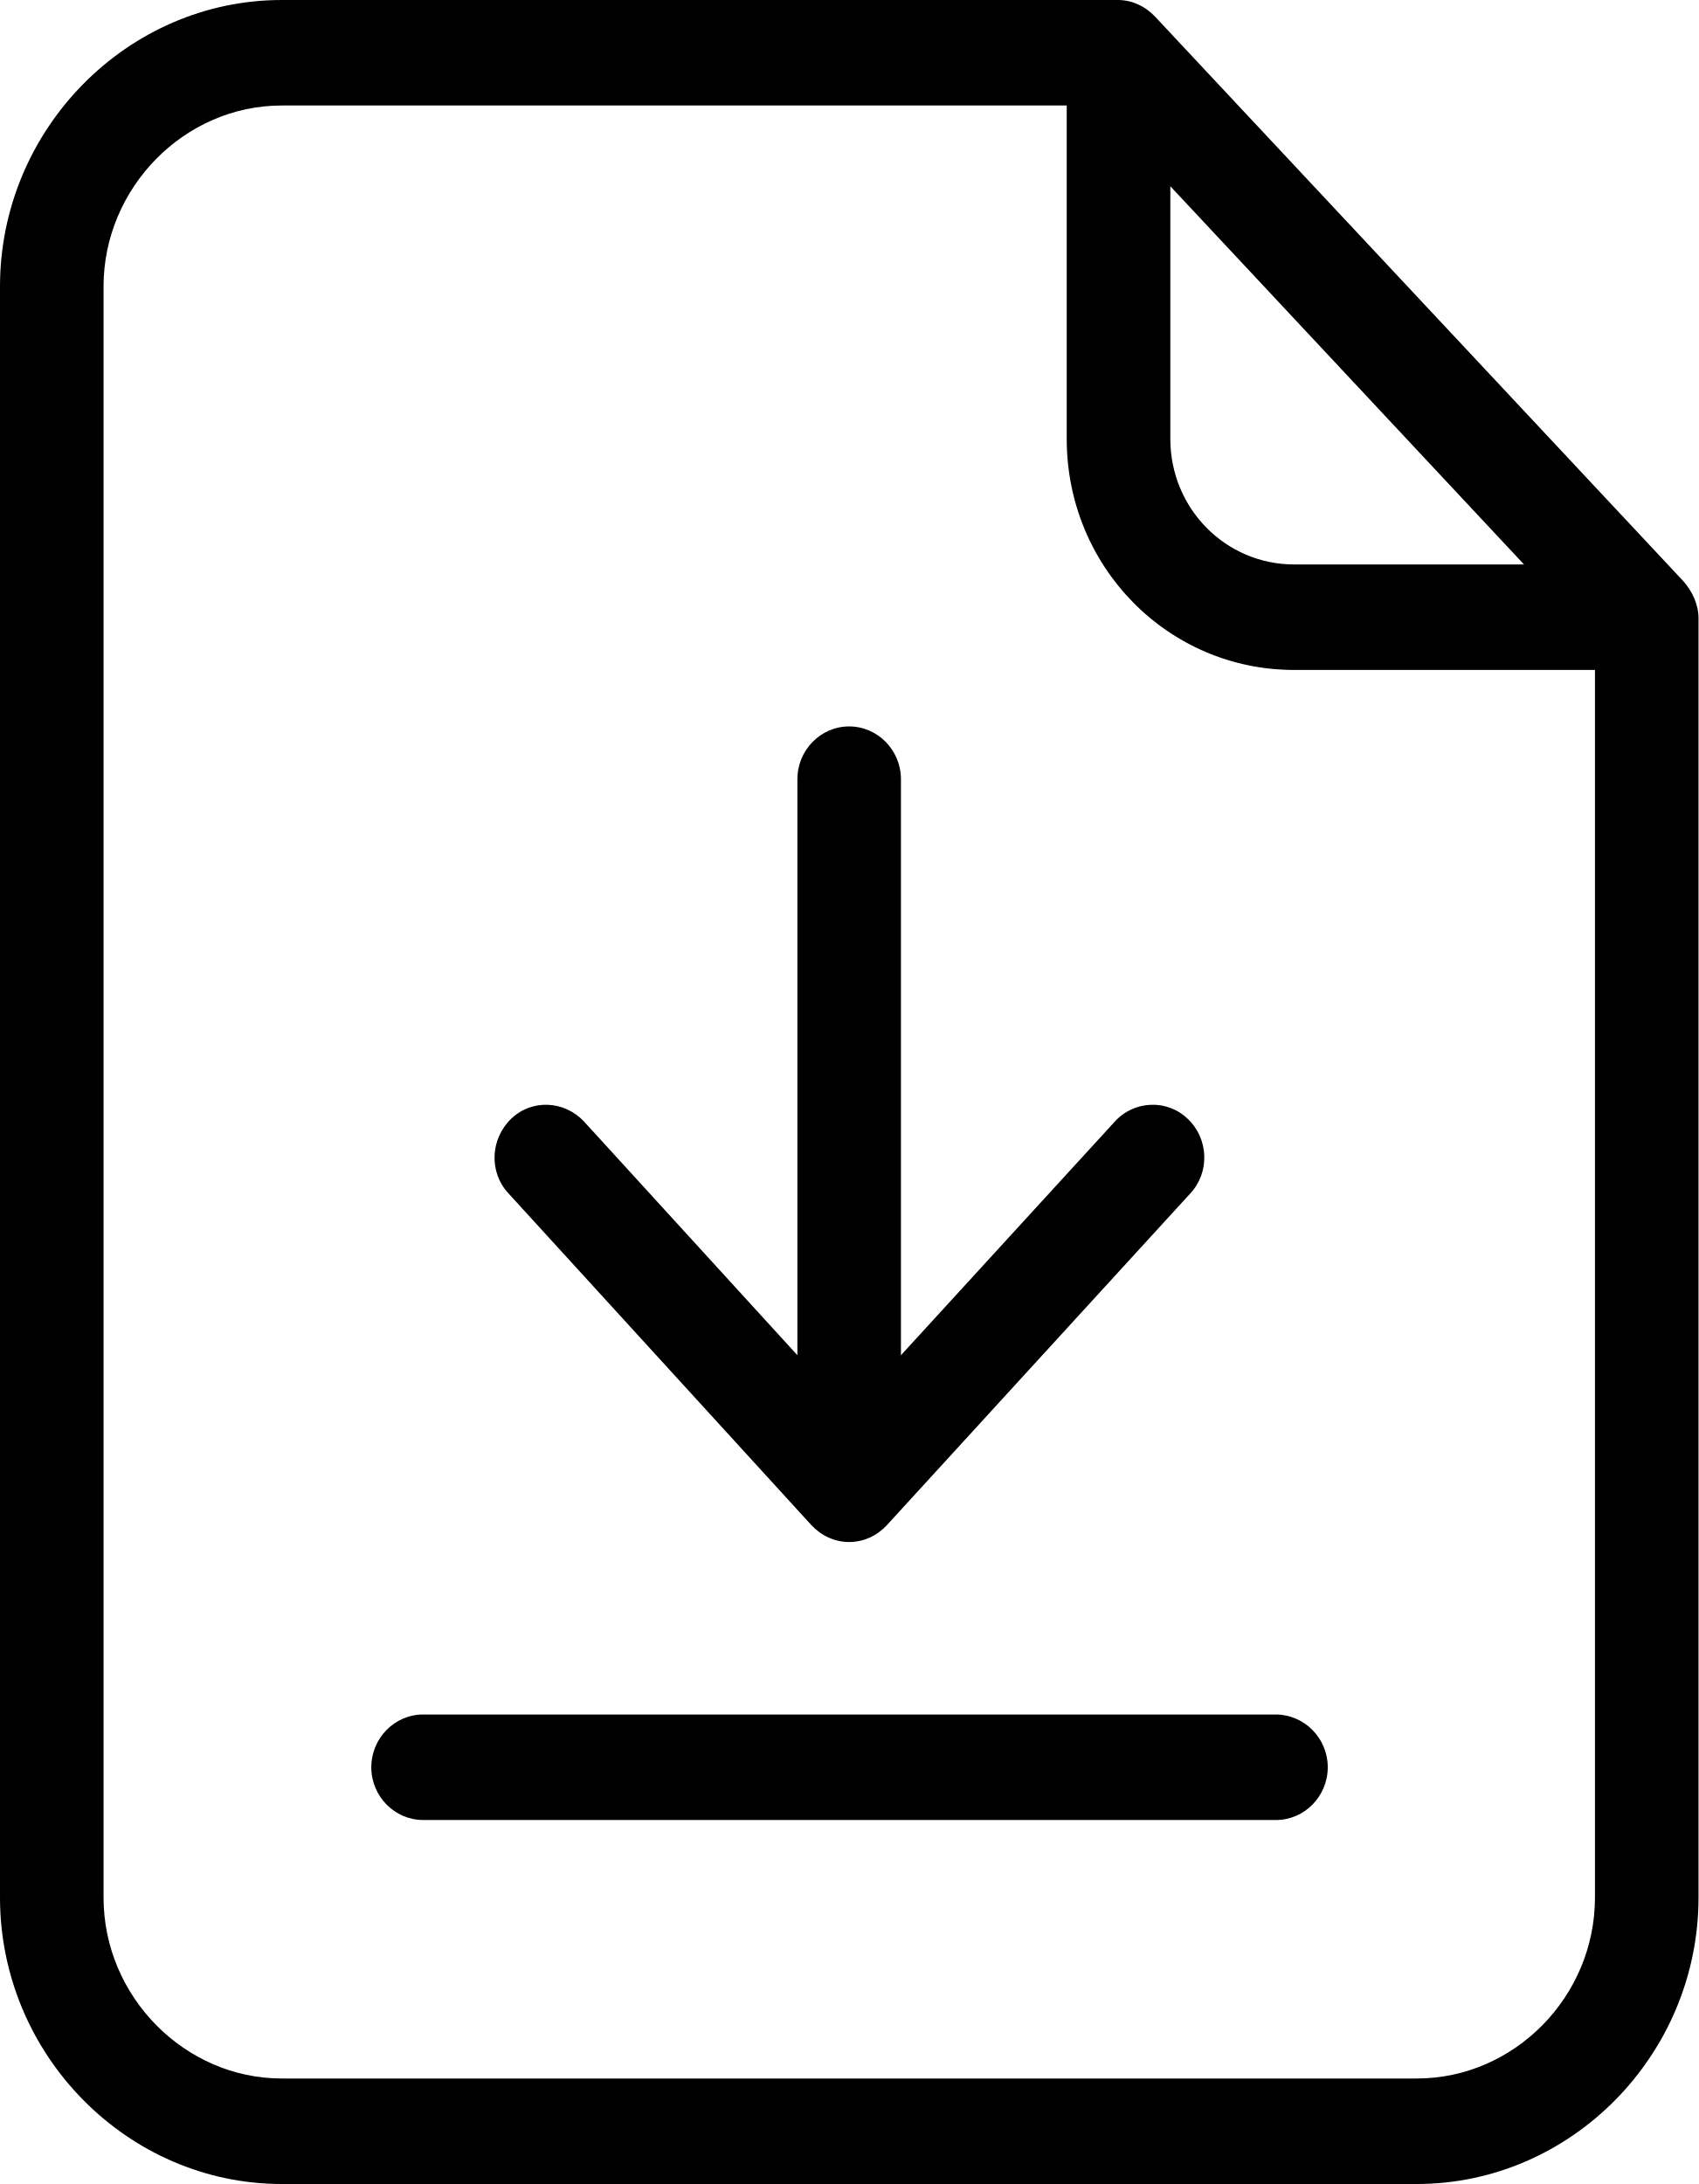
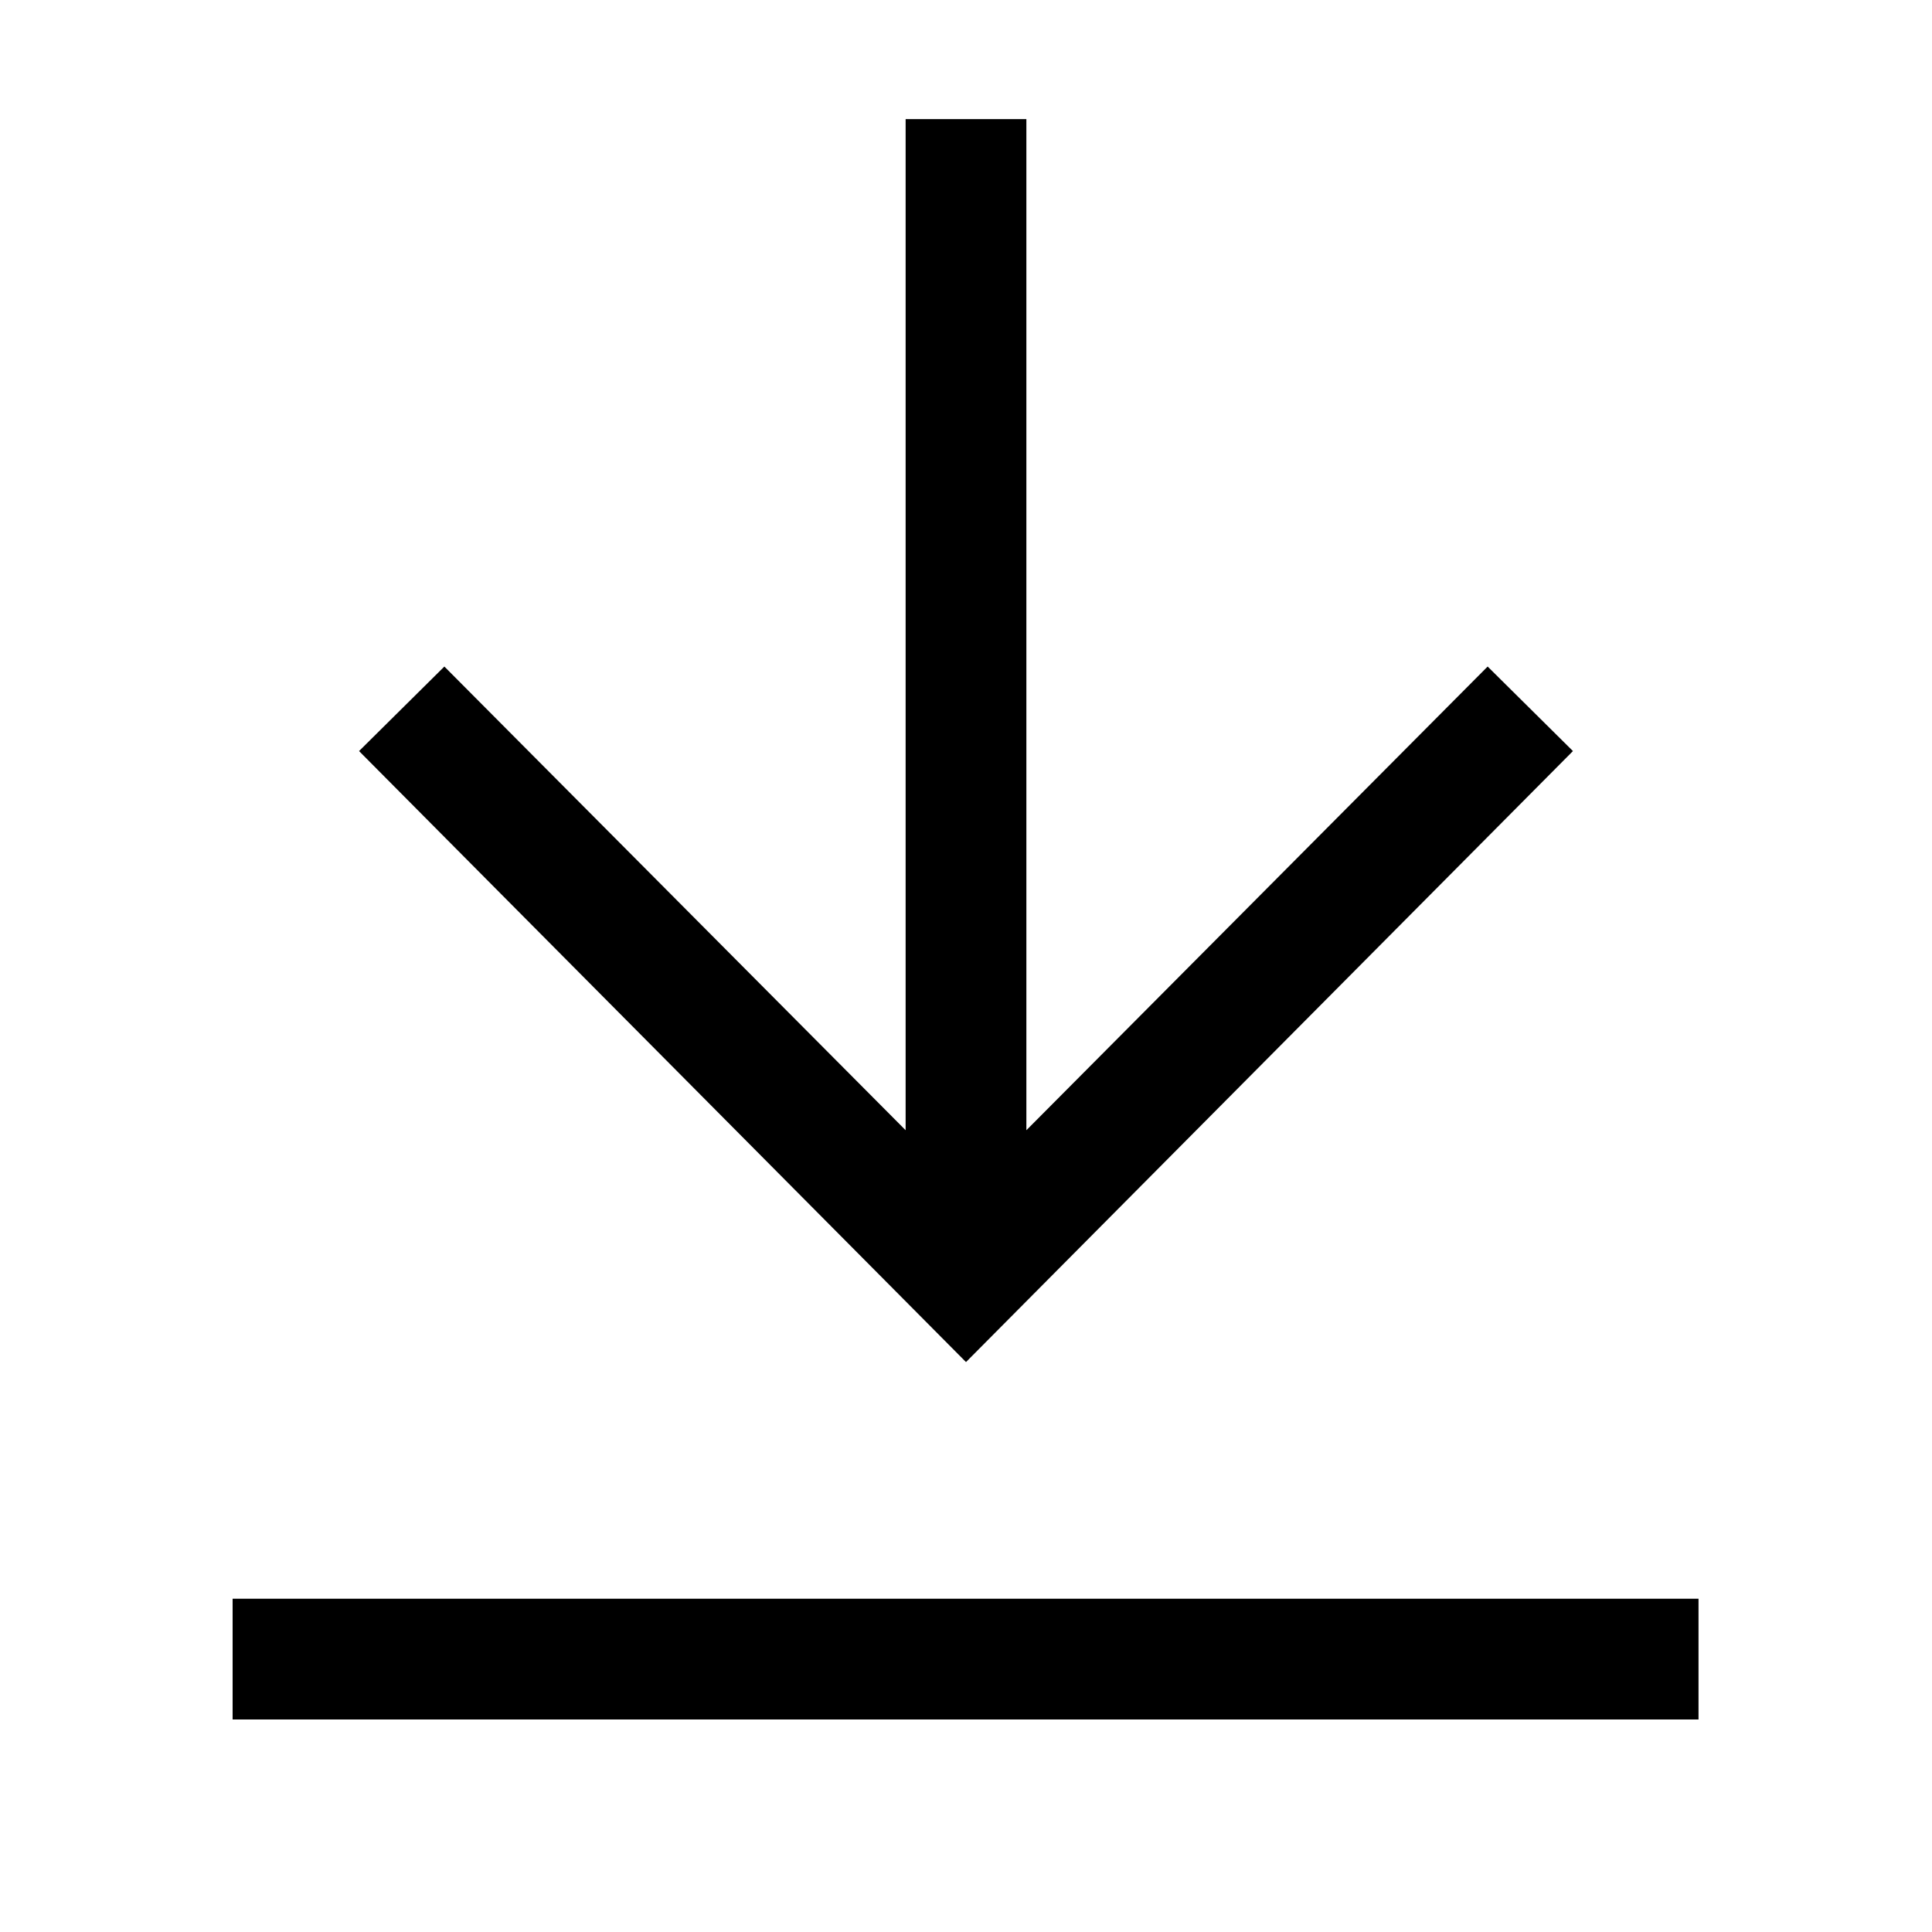
- <svg xmlns="http://www.w3.org/2000/svg" width="28" height="36" viewBox="0 0 28 36" fill="none">
-   <path d="M19.045 0.278C18.883 0.104 18.661 0 18.431 0H4.644C2.1 0 0 2.131 0 4.722V31.278C0 33.87 2.1 36 4.644 36H23.356C25.9 36 28 33.87 28 31.278V10.191C28 9.965 27.898 9.748 27.753 9.583L19.045 0.278ZM19.293 3.07L25.123 9.304H21.333C20.206 9.304 19.293 8.383 19.293 7.235V3.07ZM23.356 34.261H4.644C3.048 34.261 1.707 32.913 1.707 31.278V4.722C1.707 3.096 3.039 1.739 4.644 1.739H17.585V7.235C17.585 9.348 19.259 11.043 21.333 11.043H26.293V31.278C26.293 32.913 24.961 34.261 23.356 34.261Z" fill="currentColor" />
-   <path d="M21.026 28.261H6.975C6.505 28.261 6.121 28.652 6.121 29.131C6.121 29.609 6.505 30 6.975 30H21.035C21.504 30 21.888 29.609 21.888 29.131C21.888 28.652 21.504 28.261 21.026 28.261Z" fill="currentColor" />
-   <path d="M13.375 25.139C13.538 25.313 13.759 25.418 13.998 25.418C14.238 25.418 14.46 25.313 14.621 25.139L19.624 19.67C19.948 19.322 19.923 18.765 19.581 18.444C19.24 18.113 18.694 18.139 18.378 18.487L14.852 22.339V12.844C14.852 12.365 14.468 11.974 13.998 11.974C13.529 11.974 13.145 12.365 13.145 12.844V22.339L9.628 18.487C9.303 18.139 8.765 18.113 8.424 18.444C8.083 18.774 8.057 19.322 8.381 19.67L13.375 25.139Z" fill="currentColor" />
+ <svg xmlns="http://www.w3.org/2000/svg" width="20" height="20" viewBox="0 0 20 20" fill="none">
+   <path fill-rule="evenodd" clip-rule="evenodd" d="M15.4 6.9L16.283 7.775L10 14.1L3.717 7.775L4.6 6.9L9.375 11.7V1.233H10.625V11.7L15.4 6.9ZM2.408 16.55H17.583V17.8H2.408V16.55Z" fill="currentColor" />
</svg>
